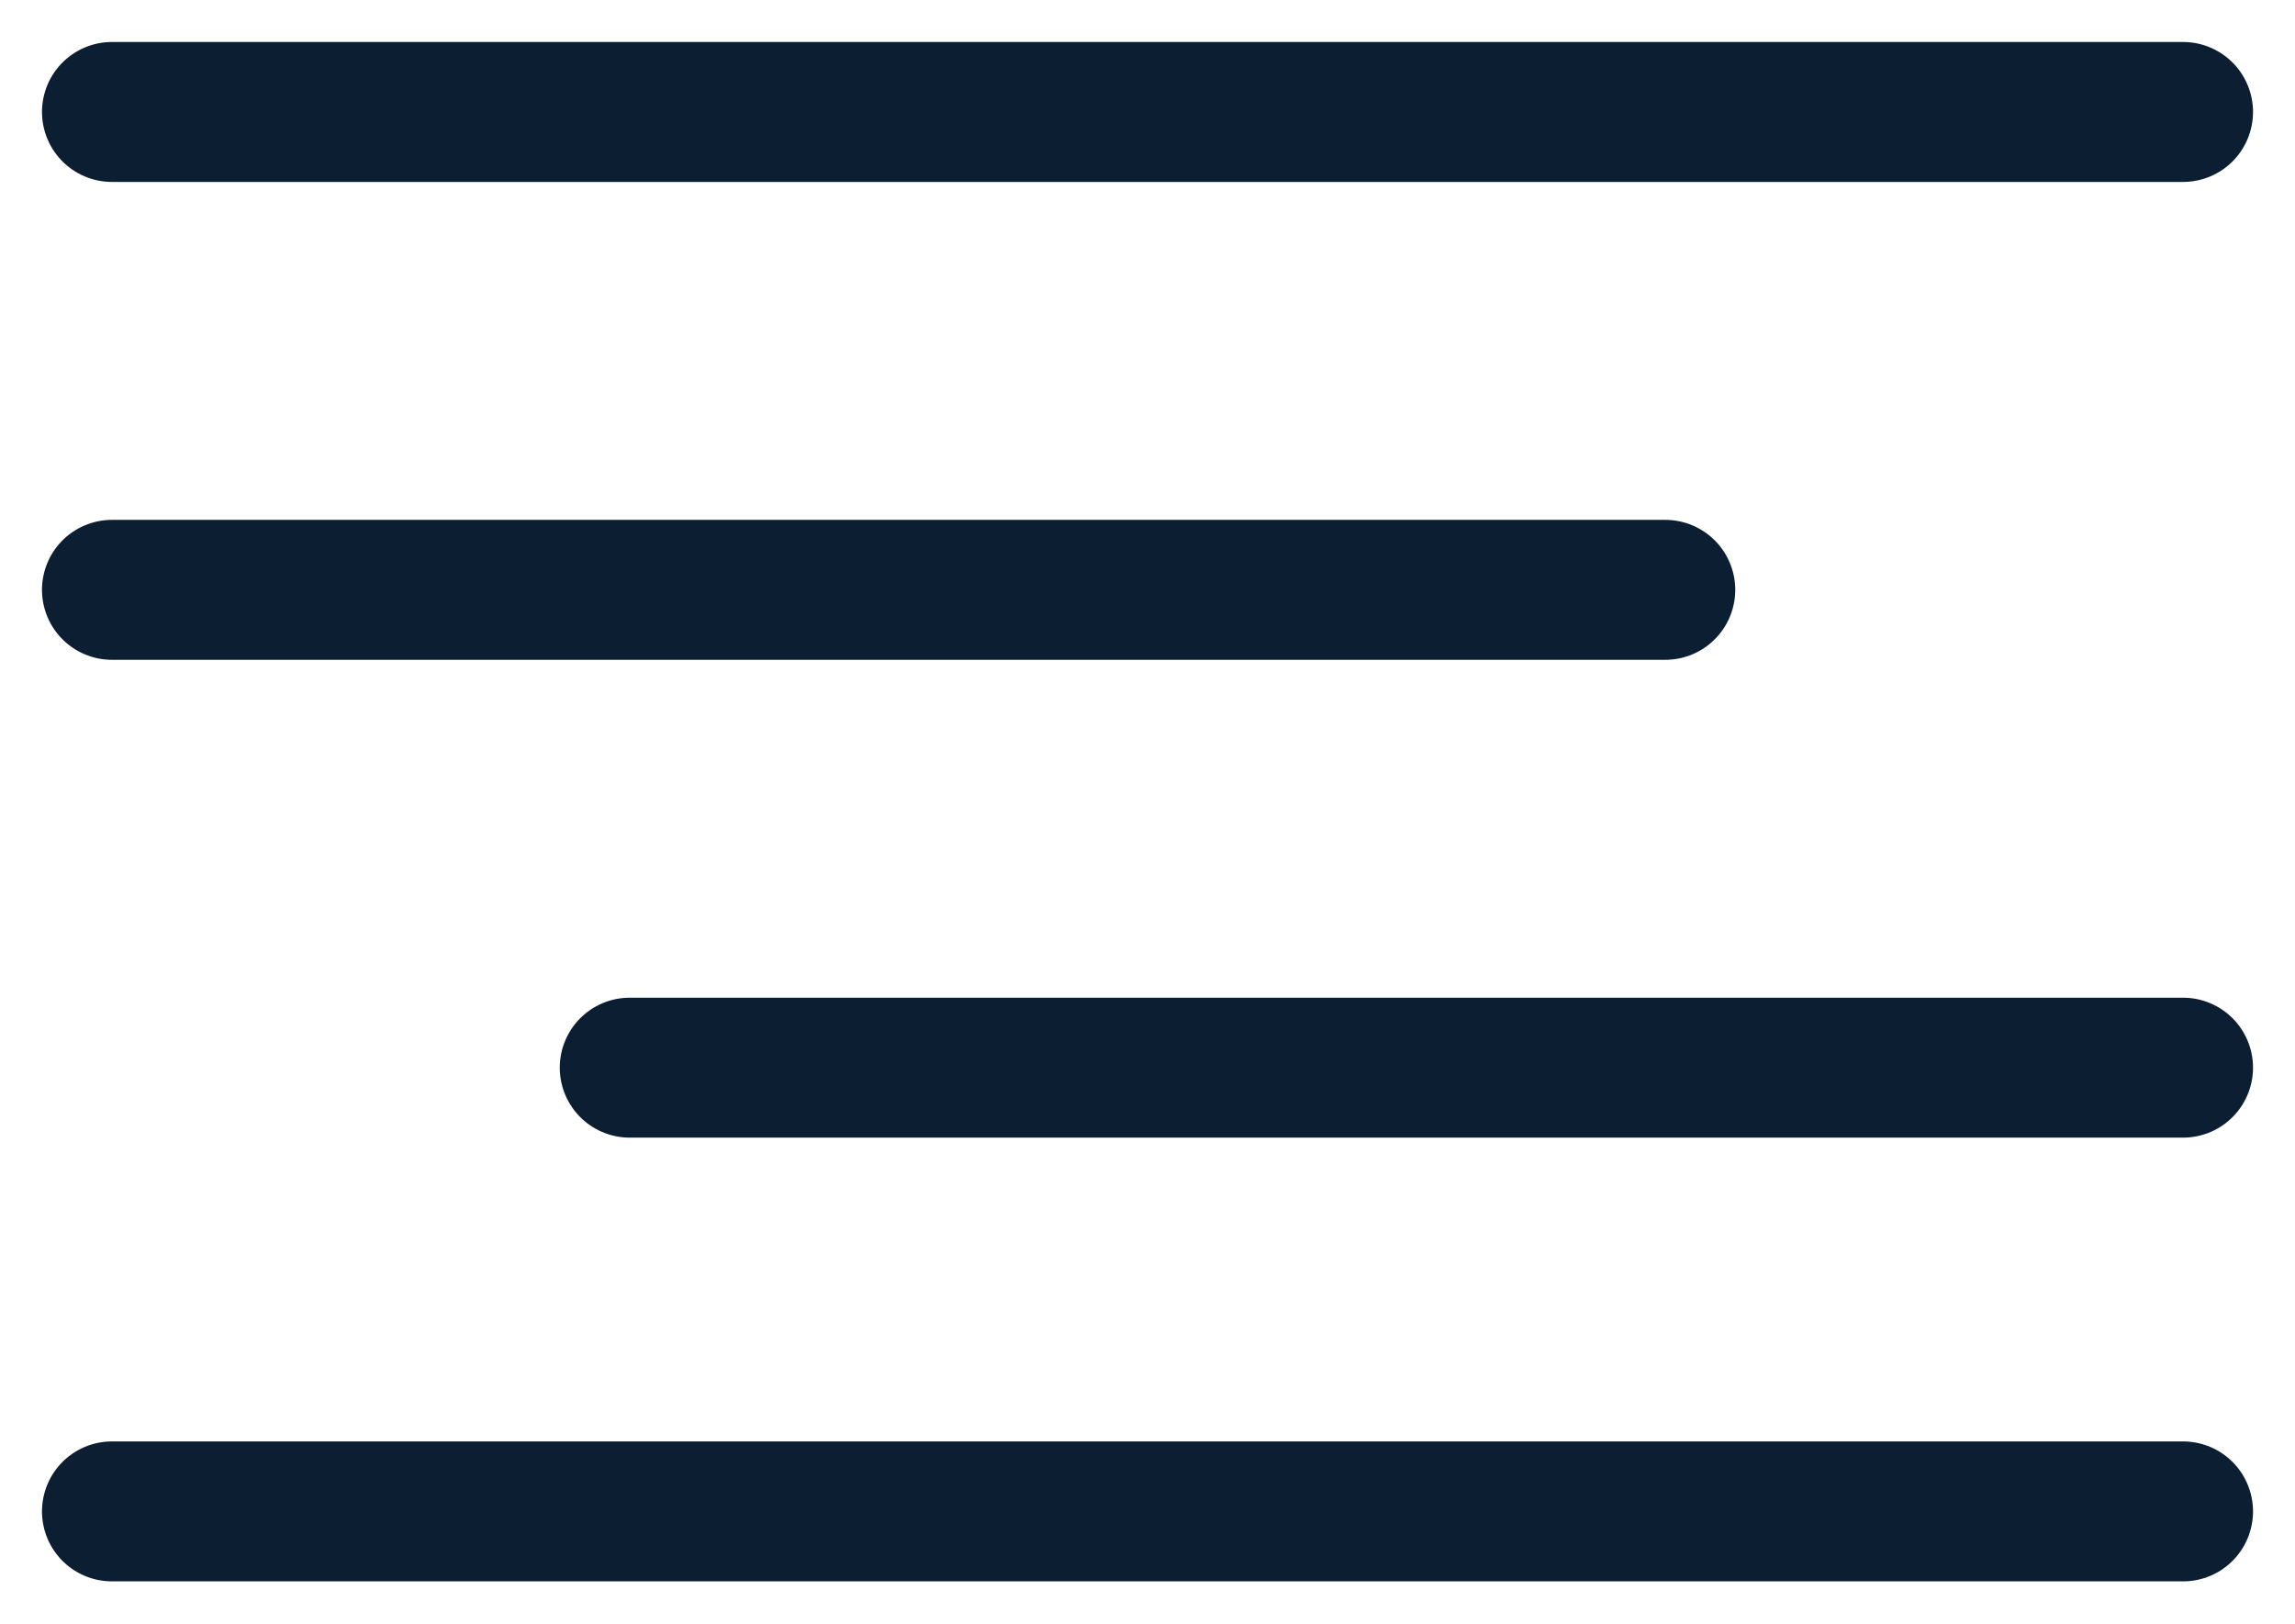
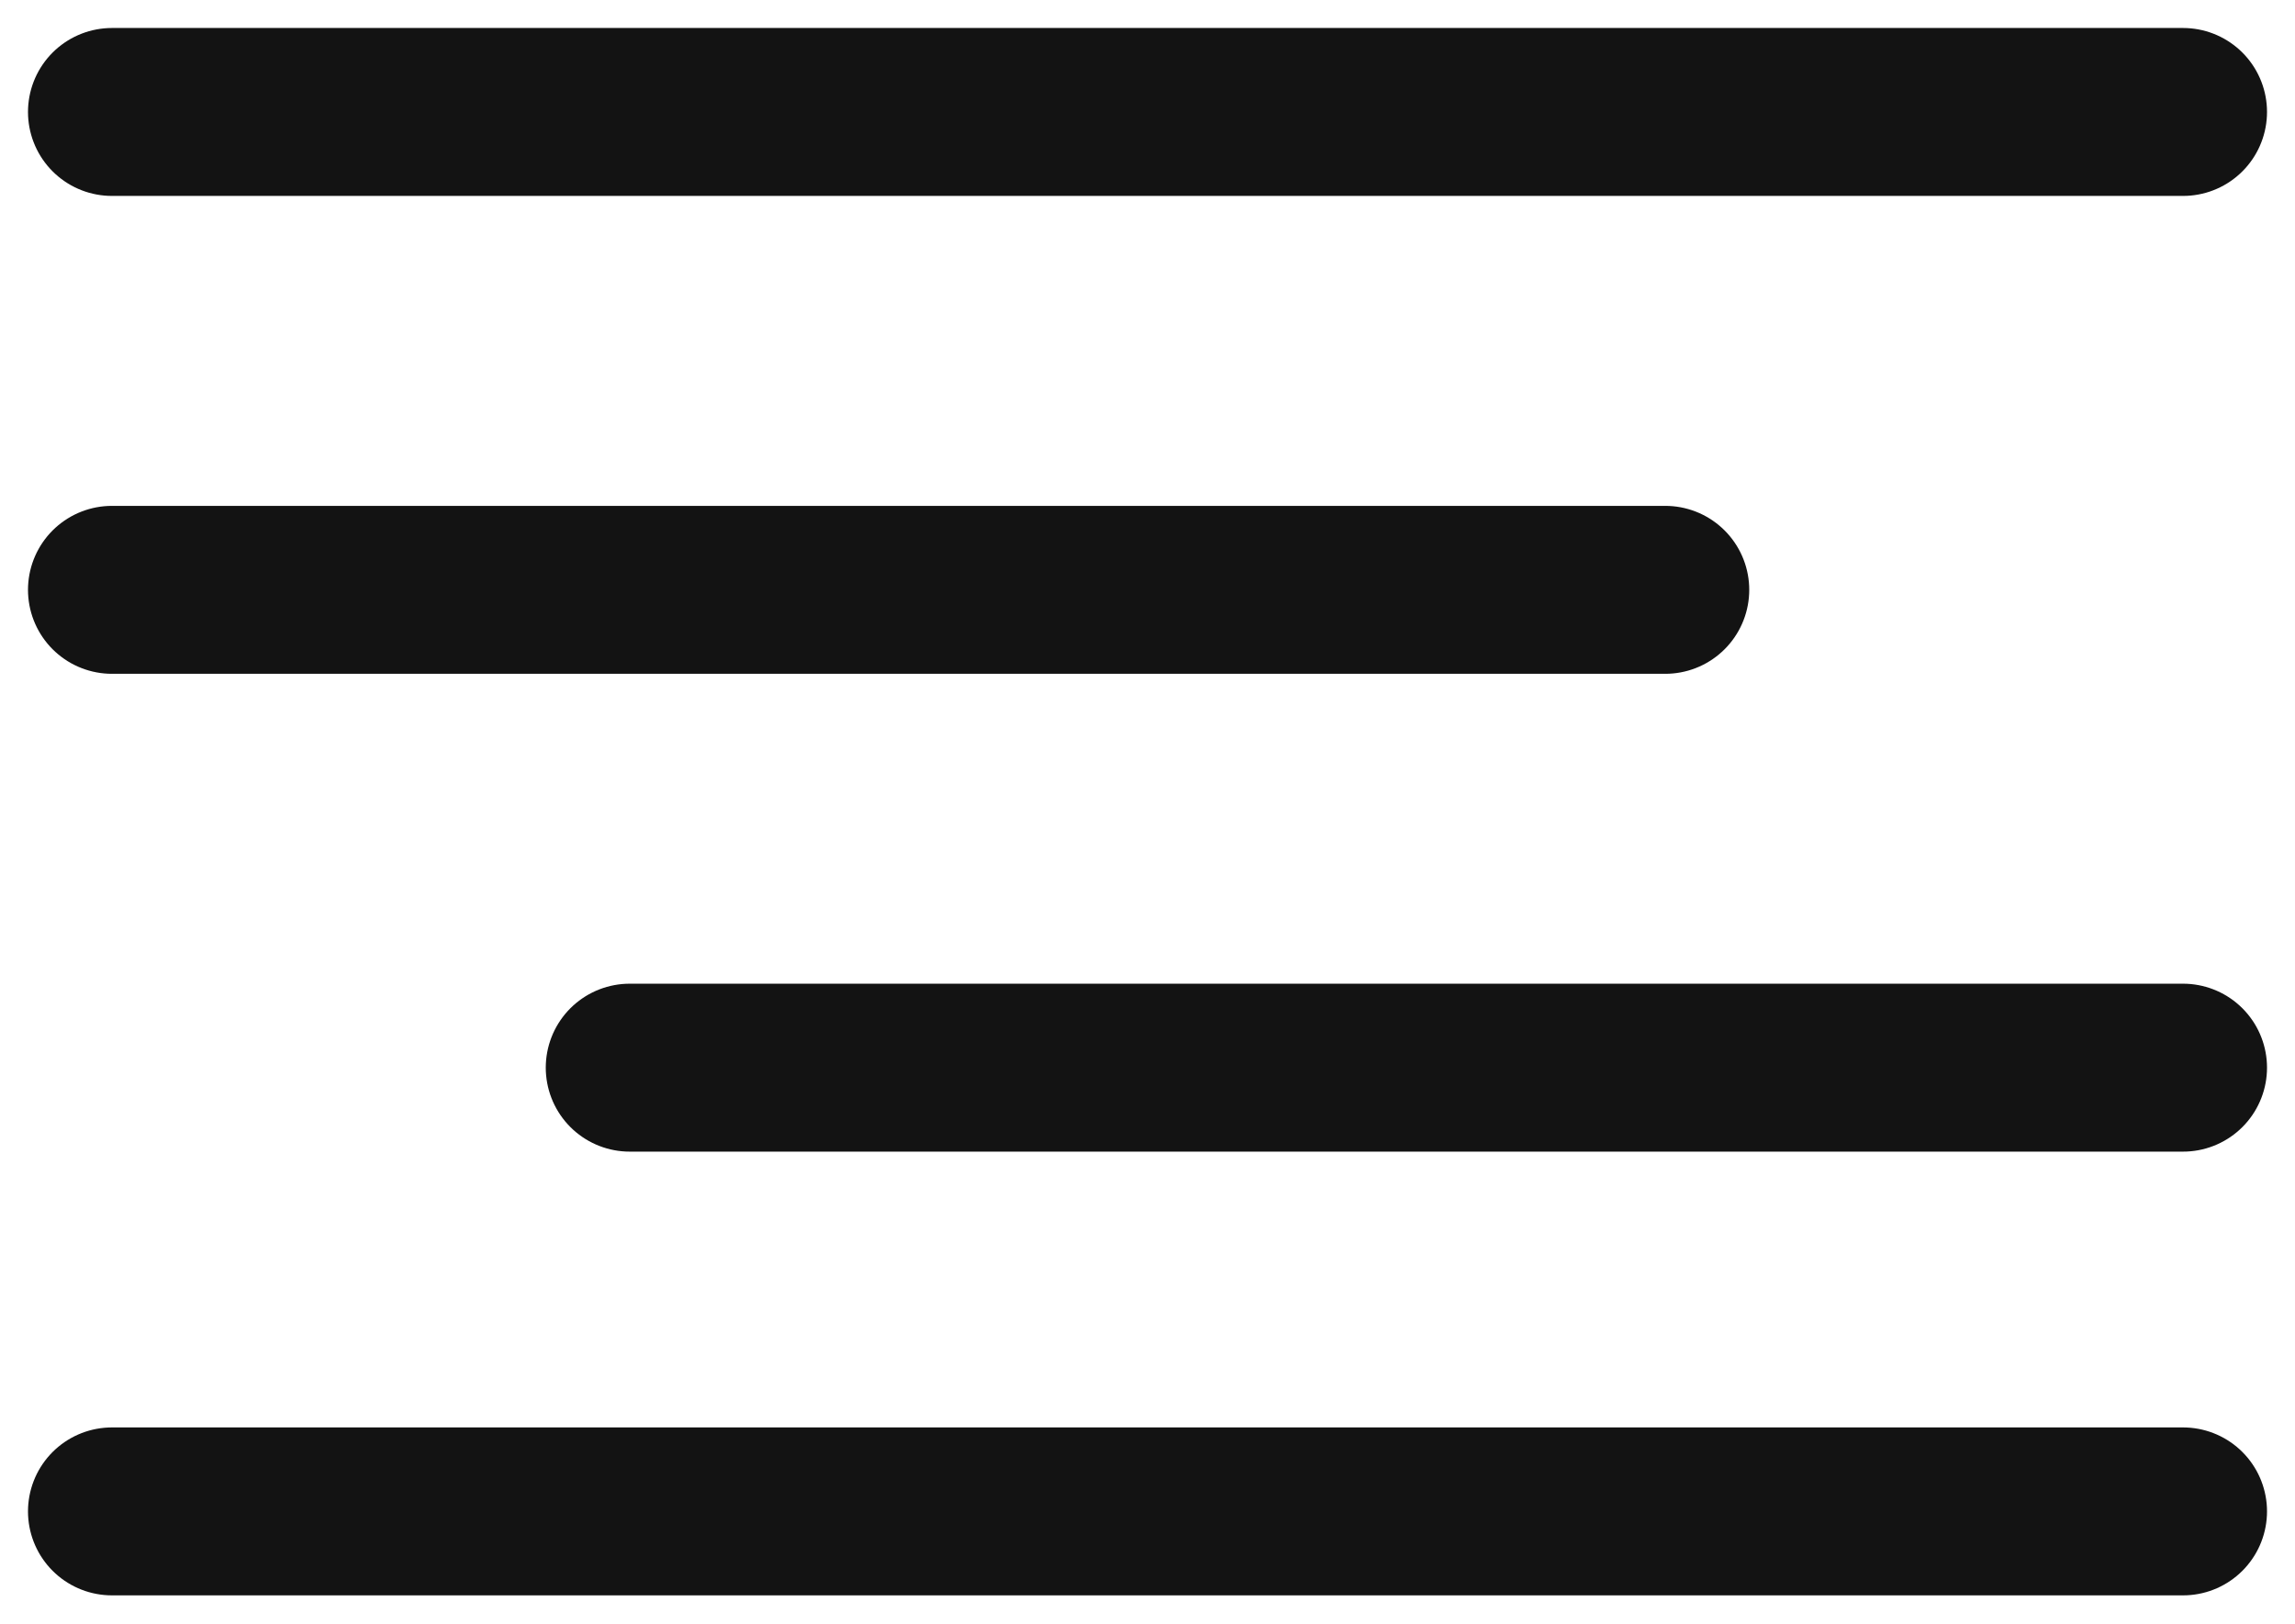
- <svg xmlns="http://www.w3.org/2000/svg" width="41" height="29" class="menu" viewBox="0 0 41 29" fill="none">
-   <path d="M2 2H20.5H39M2 10.537H20.5H29.75M39 19.073H20.5H11.25M2 27H39" stroke="#0B1E32" stroke-width="2.5" stroke-linecap="round" stroke-linejoin="round" />
+ <svg xmlns="http://www.w3.org/2000/svg" class="nav-icon-svg" width="41" height="29" viewBox="0 0 41 29" fill="none">
+   <path class="line-4" d="M2 27H39" stroke="#131313" stroke-width="3" stroke-linecap="round" stroke-linejoin="round" />
+   <path class="line-3" d="M39 19.073H20.5H11.25" stroke="#131313" stroke-width="3" stroke-linecap="round" stroke-linejoin="round" />
+   <path class="line-2" d="M2 10.537H20.5H29.75" stroke="#131313" stroke-width="3" stroke-linecap="round" stroke-linejoin="round" />
+   <path class="line-1" d="M2 2H20.5H39" stroke="#131313" stroke-width="3" stroke-linecap="round" stroke-linejoin="round" />
</svg>
